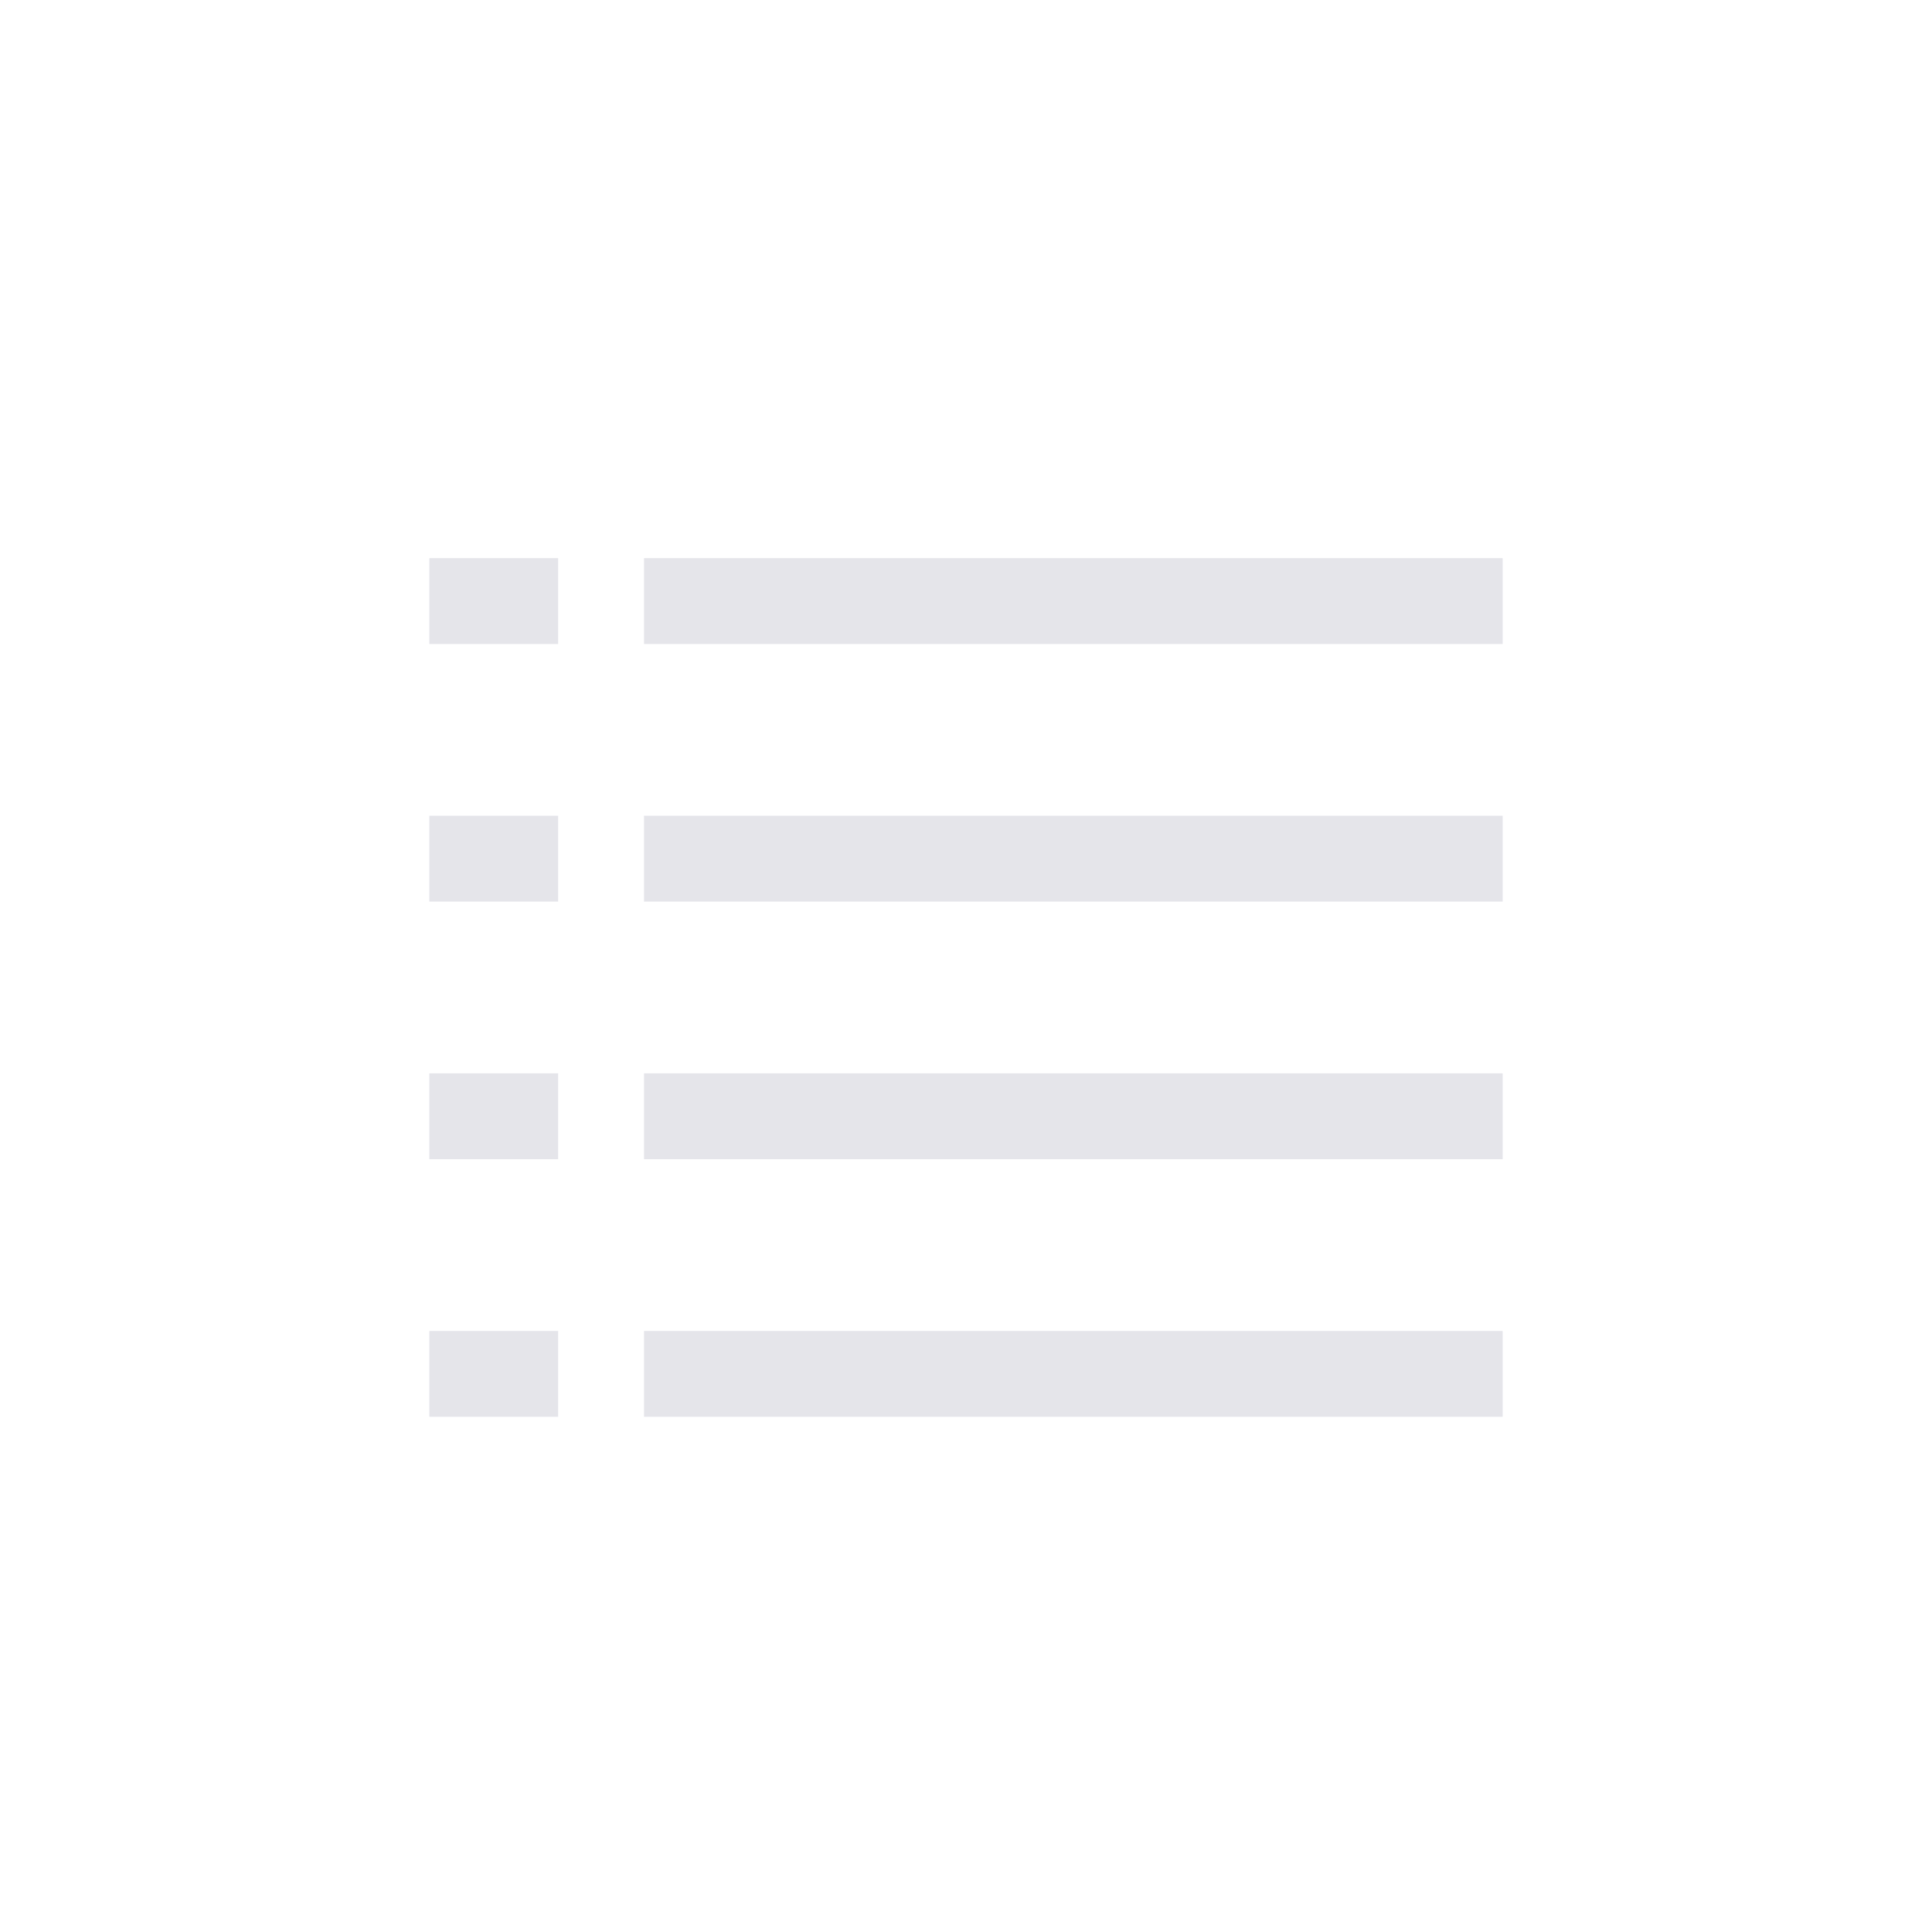
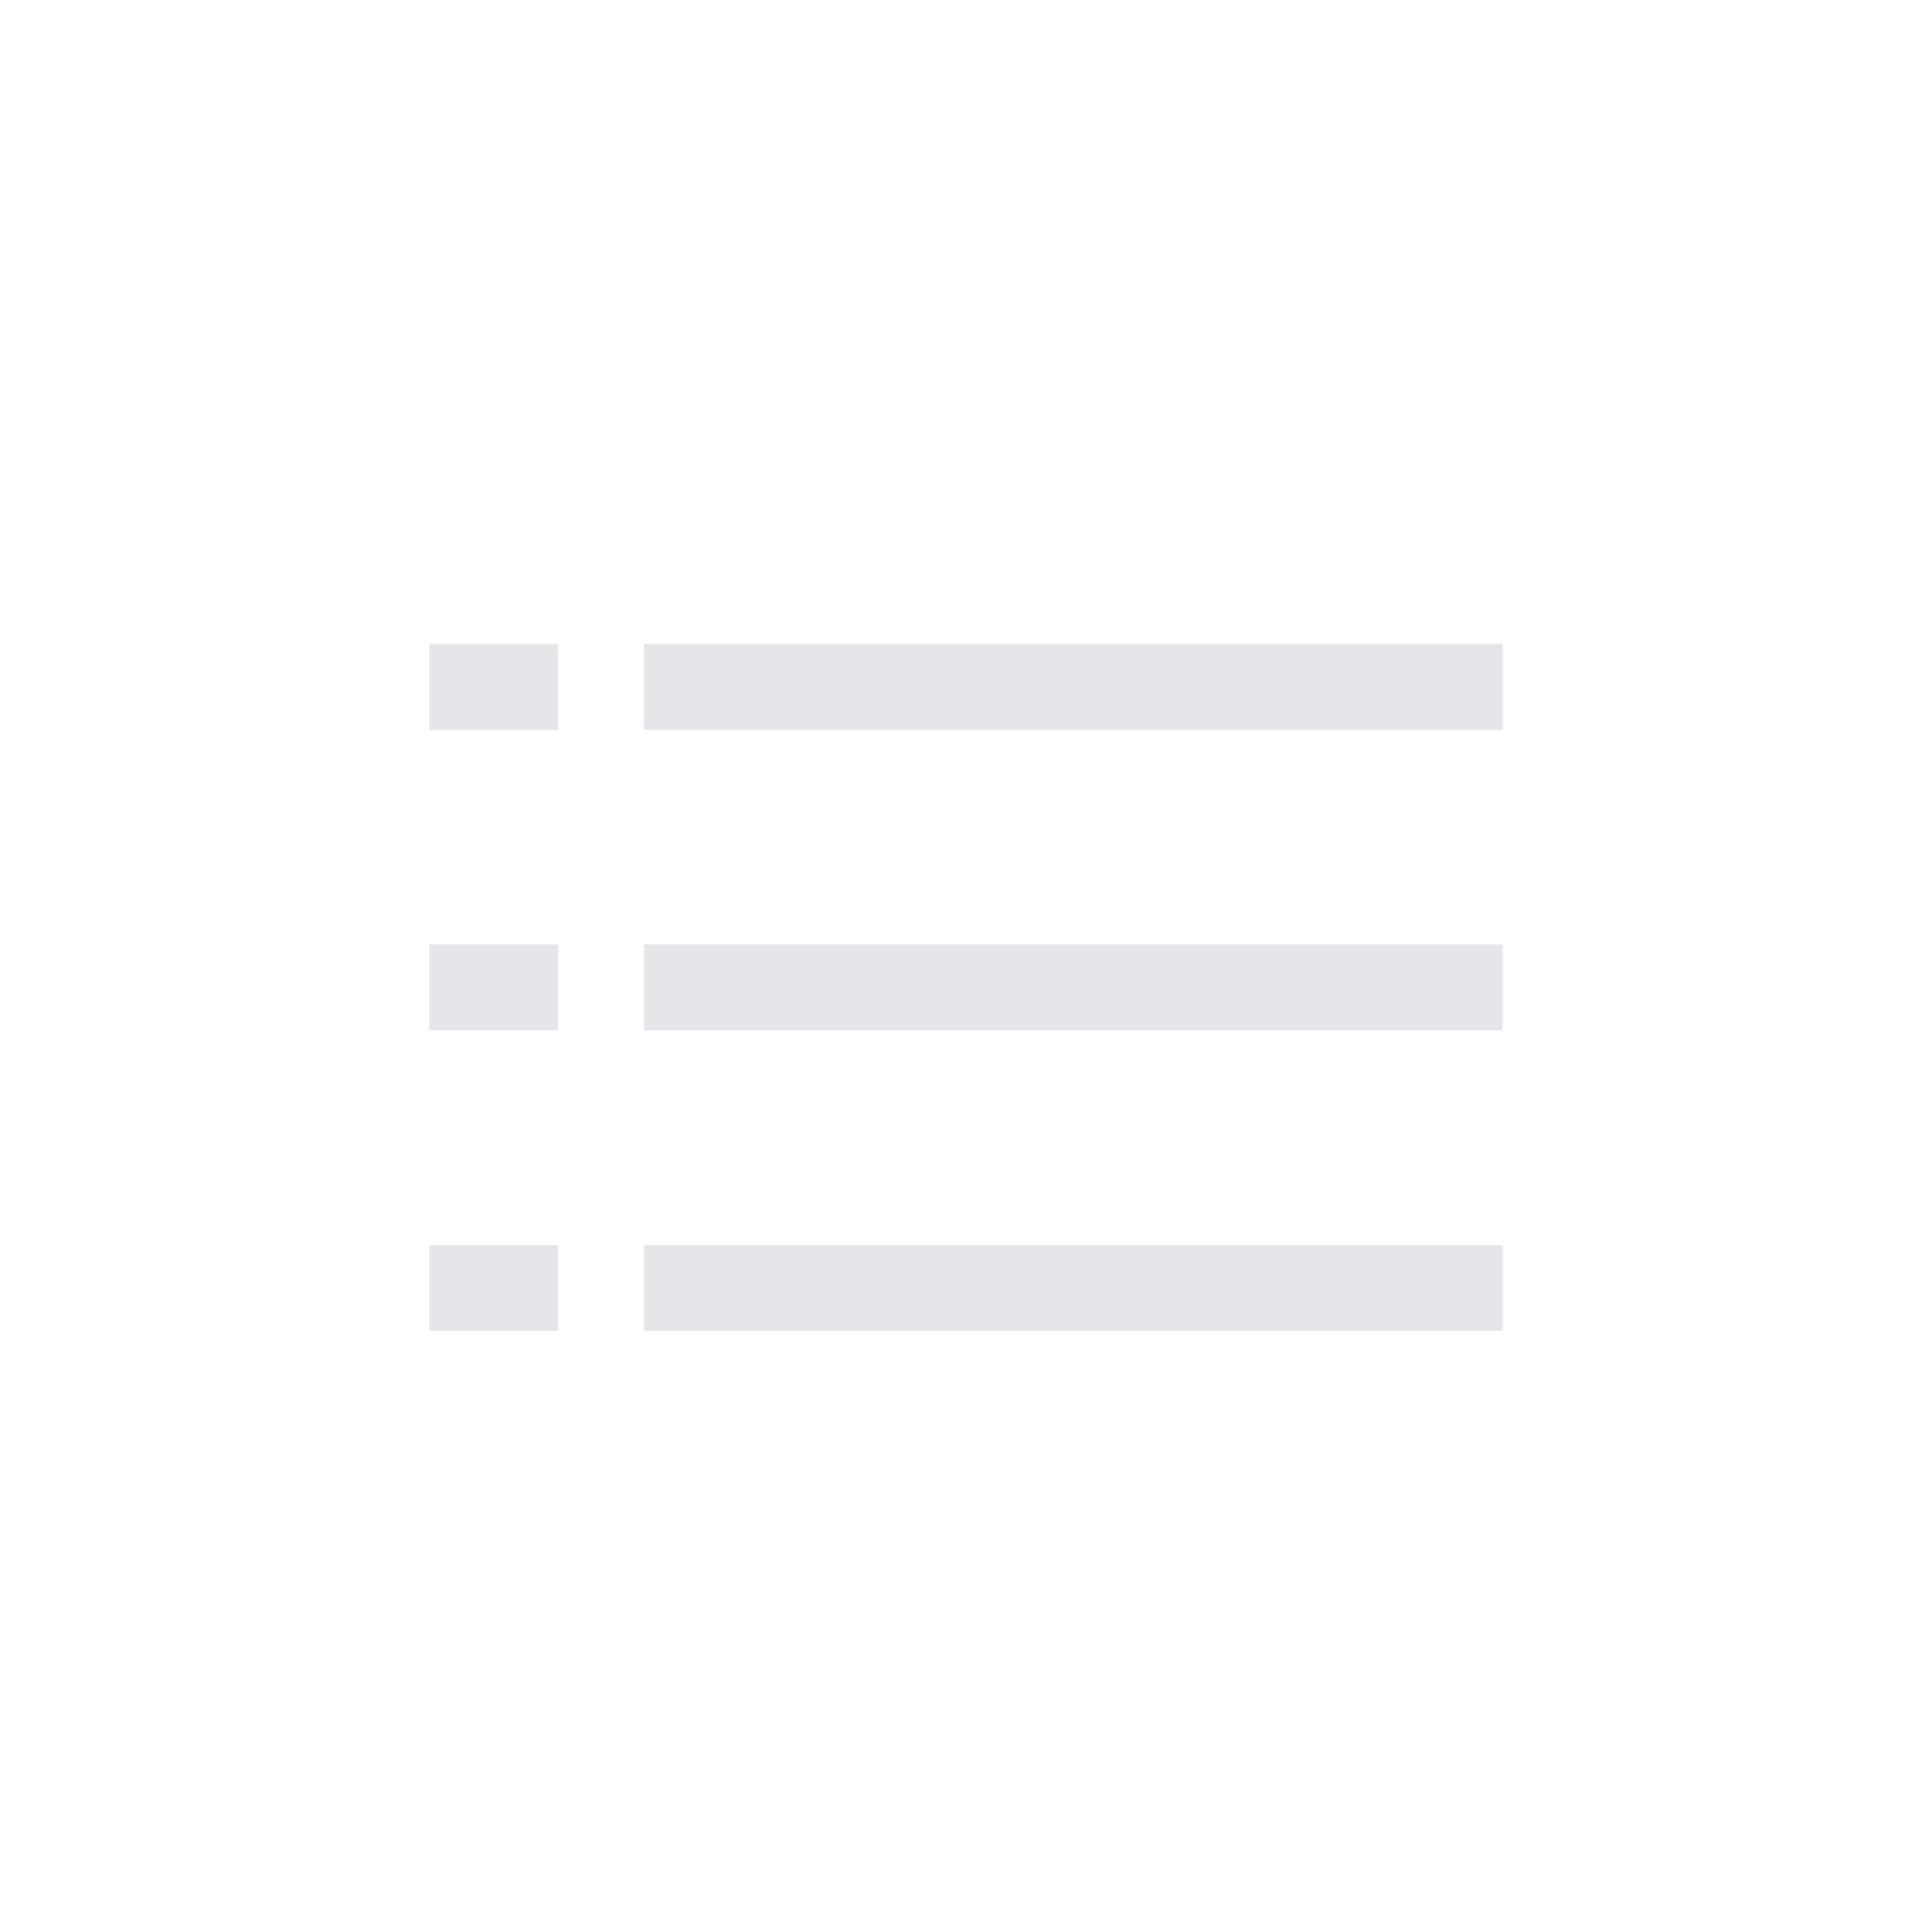
<svg xmlns="http://www.w3.org/2000/svg" width="45px" height="45px" viewBox="0 0 45 45" version="1.1">
  <g id="tabicon/-list-simple" stroke="none" stroke-width="1" fill="none" fill-rule="evenodd">
-     <rect id="Rectangle" fill="#E5E5EA" x="15" y="13" width="20" height="2" />
-     <rect id="Rectangle-Copy" fill="#E5E5EA" x="10" y="13" width="3" height="2" />
-     <rect id="Rectangle-Copy-3" fill="#E5E5EA" x="15" y="19" width="20" height="2" />
-     <rect id="Rectangle-Copy-6" fill="#E5E5EA" x="10" y="19" width="3" height="2" />
-     <rect id="Rectangle-Copy-4" fill="#E5E5EA" x="15" y="25" width="20" height="2" />
-     <rect id="Rectangle-Copy-7" fill="#E5E5EA" x="10" y="25" width="3" height="2" />
-     <rect id="Rectangle-Copy-5" fill="#E5E5EA" x="15" y="31" width="20" height="2" />
-     <rect id="Rectangle-Copy-8" fill="#E5E5EA" x="10" y="31" width="3" height="2" />
+     <rect id="Rectangle-Copy-3" fill="#E5E5EA" x="15" y="15" width="20" height="2" />
+     <rect id="Rectangle-Copy-6" fill="#E5E5EA" x="10" y="15" width="3" height="2" />
+     <rect id="Rectangle-Copy-4" fill="#E5E5EA" x="15" y="22" width="20" height="2" />
+     <rect id="Rectangle-Copy-7" fill="#E5E5EA" x="10" y="22" width="3" height="2" />
+     <rect id="Rectangle-Copy-5" fill="#E5E5EA" x="15" y="29" width="20" height="2" />
+     <rect id="Rectangle-Copy-8" fill="#E5E5EA" x="10" y="29" width="3" height="2" />
  </g>
</svg>
